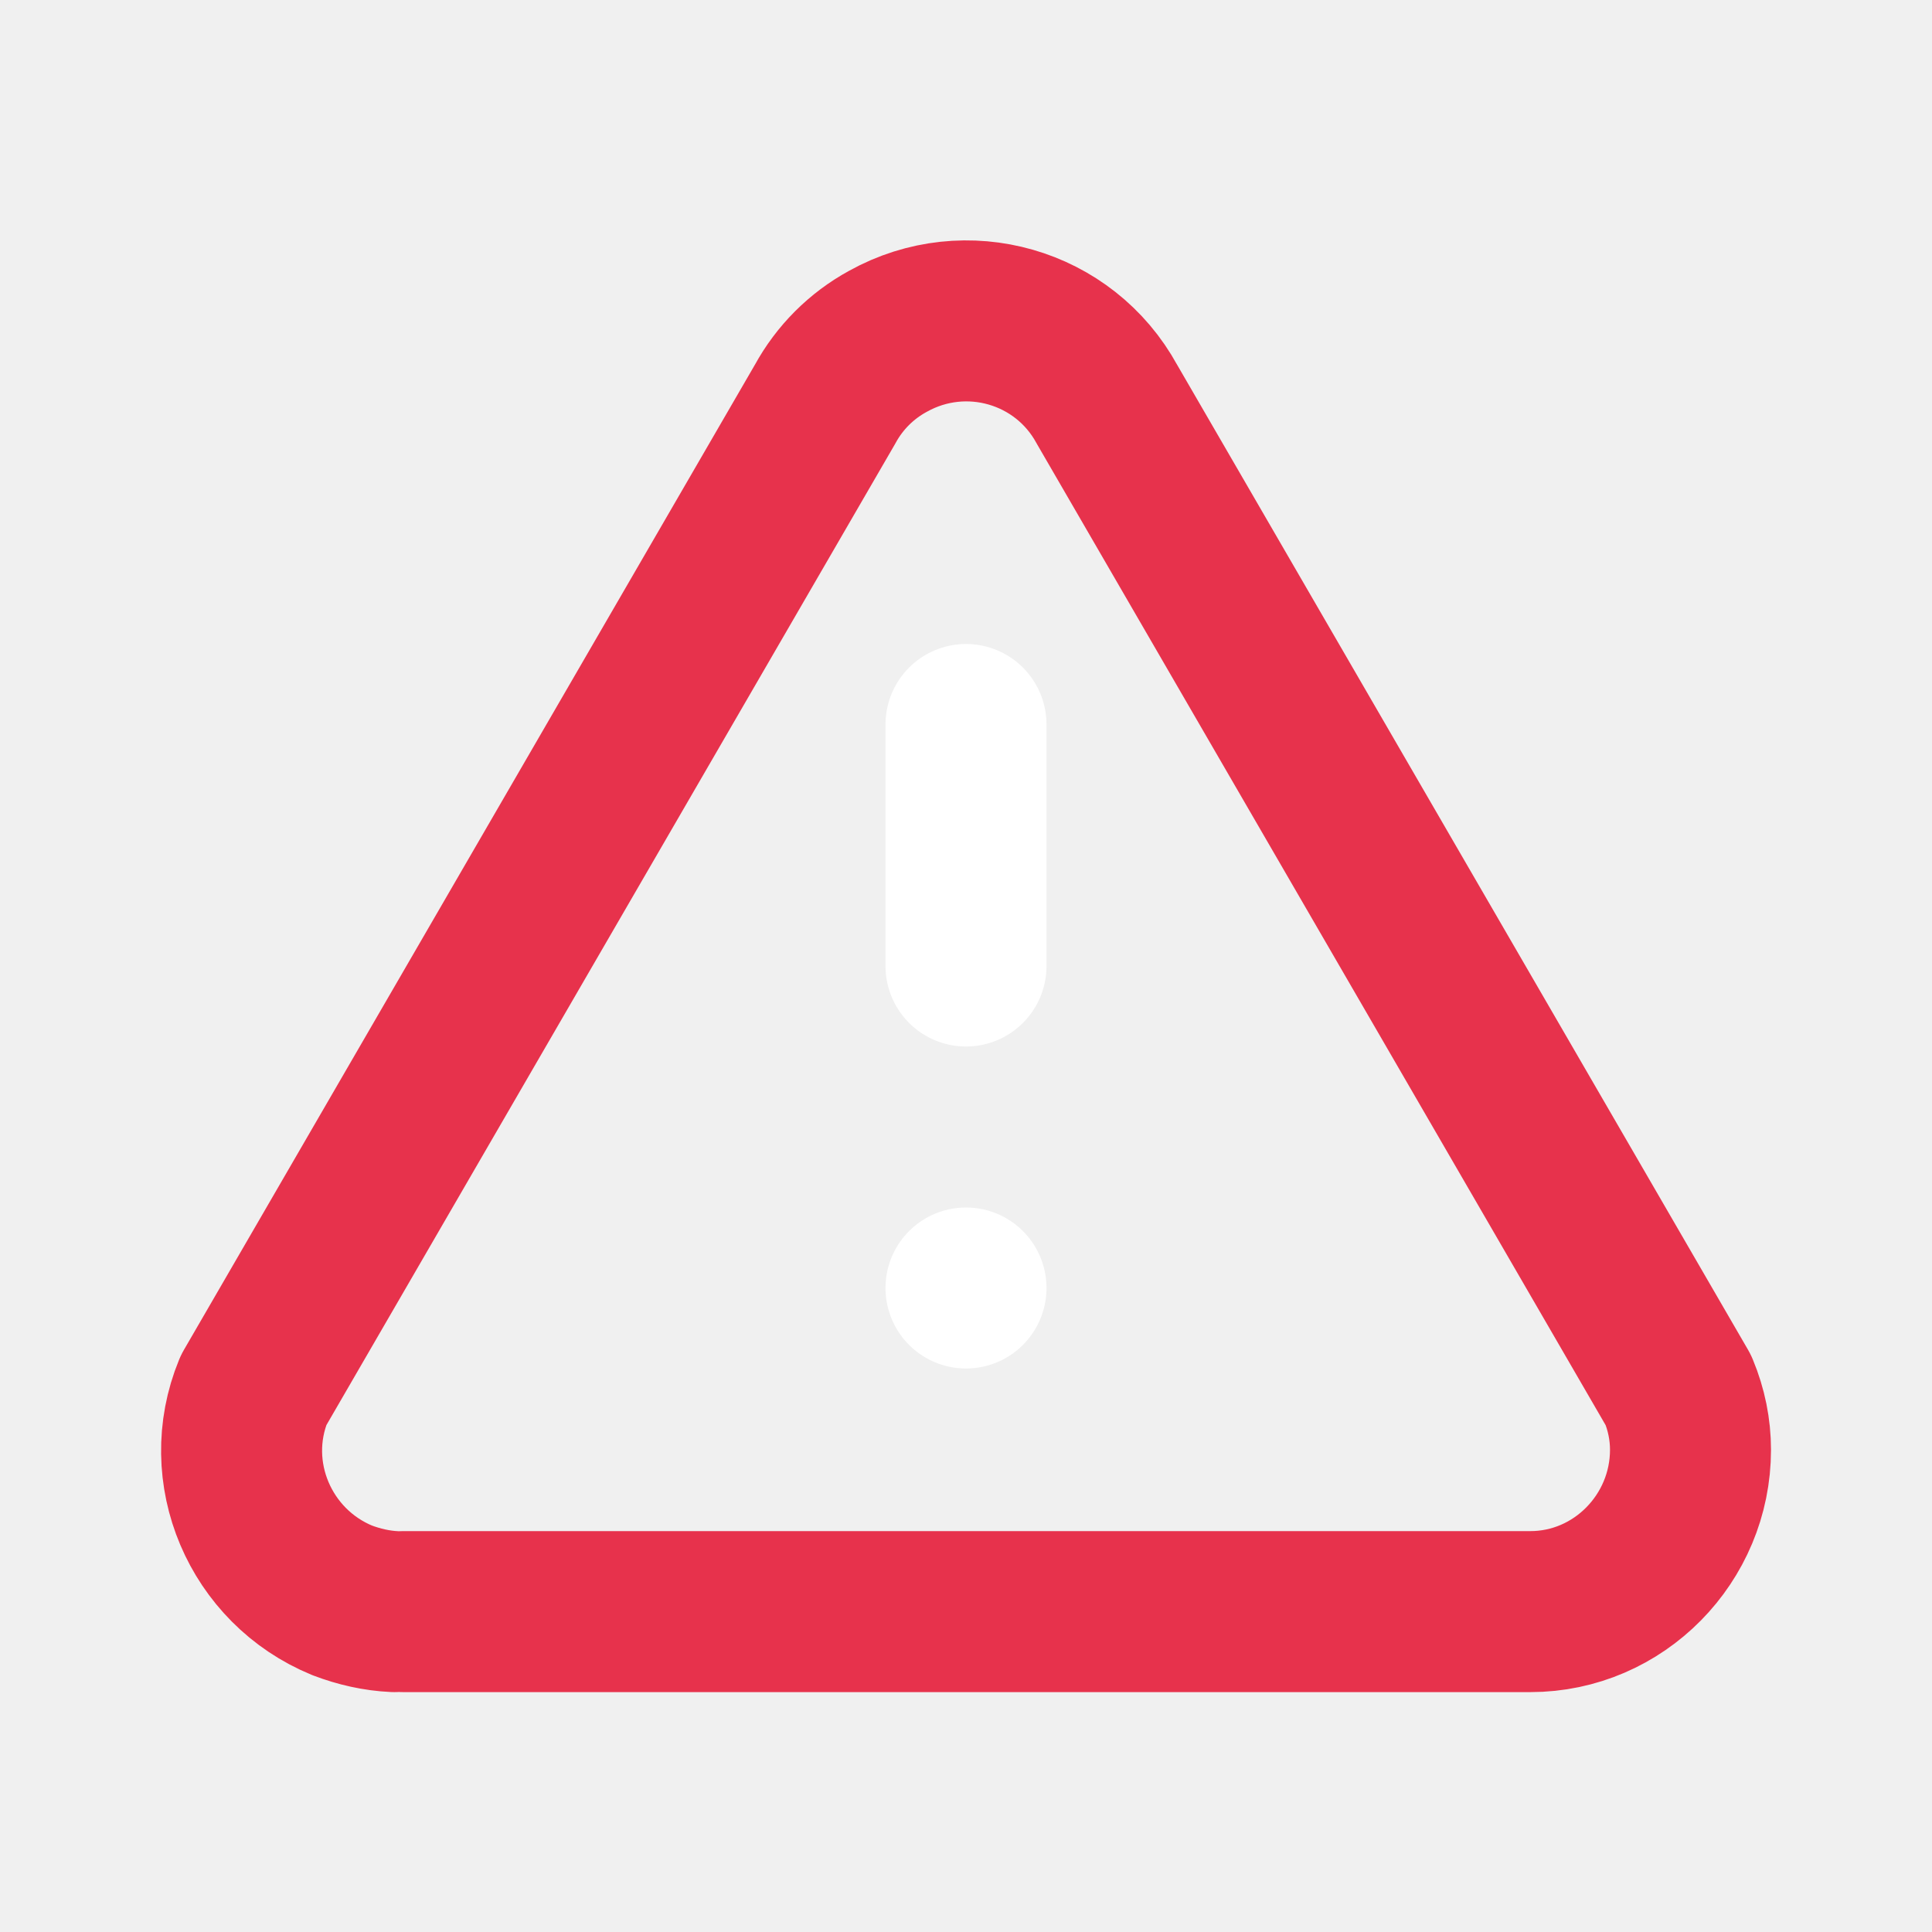
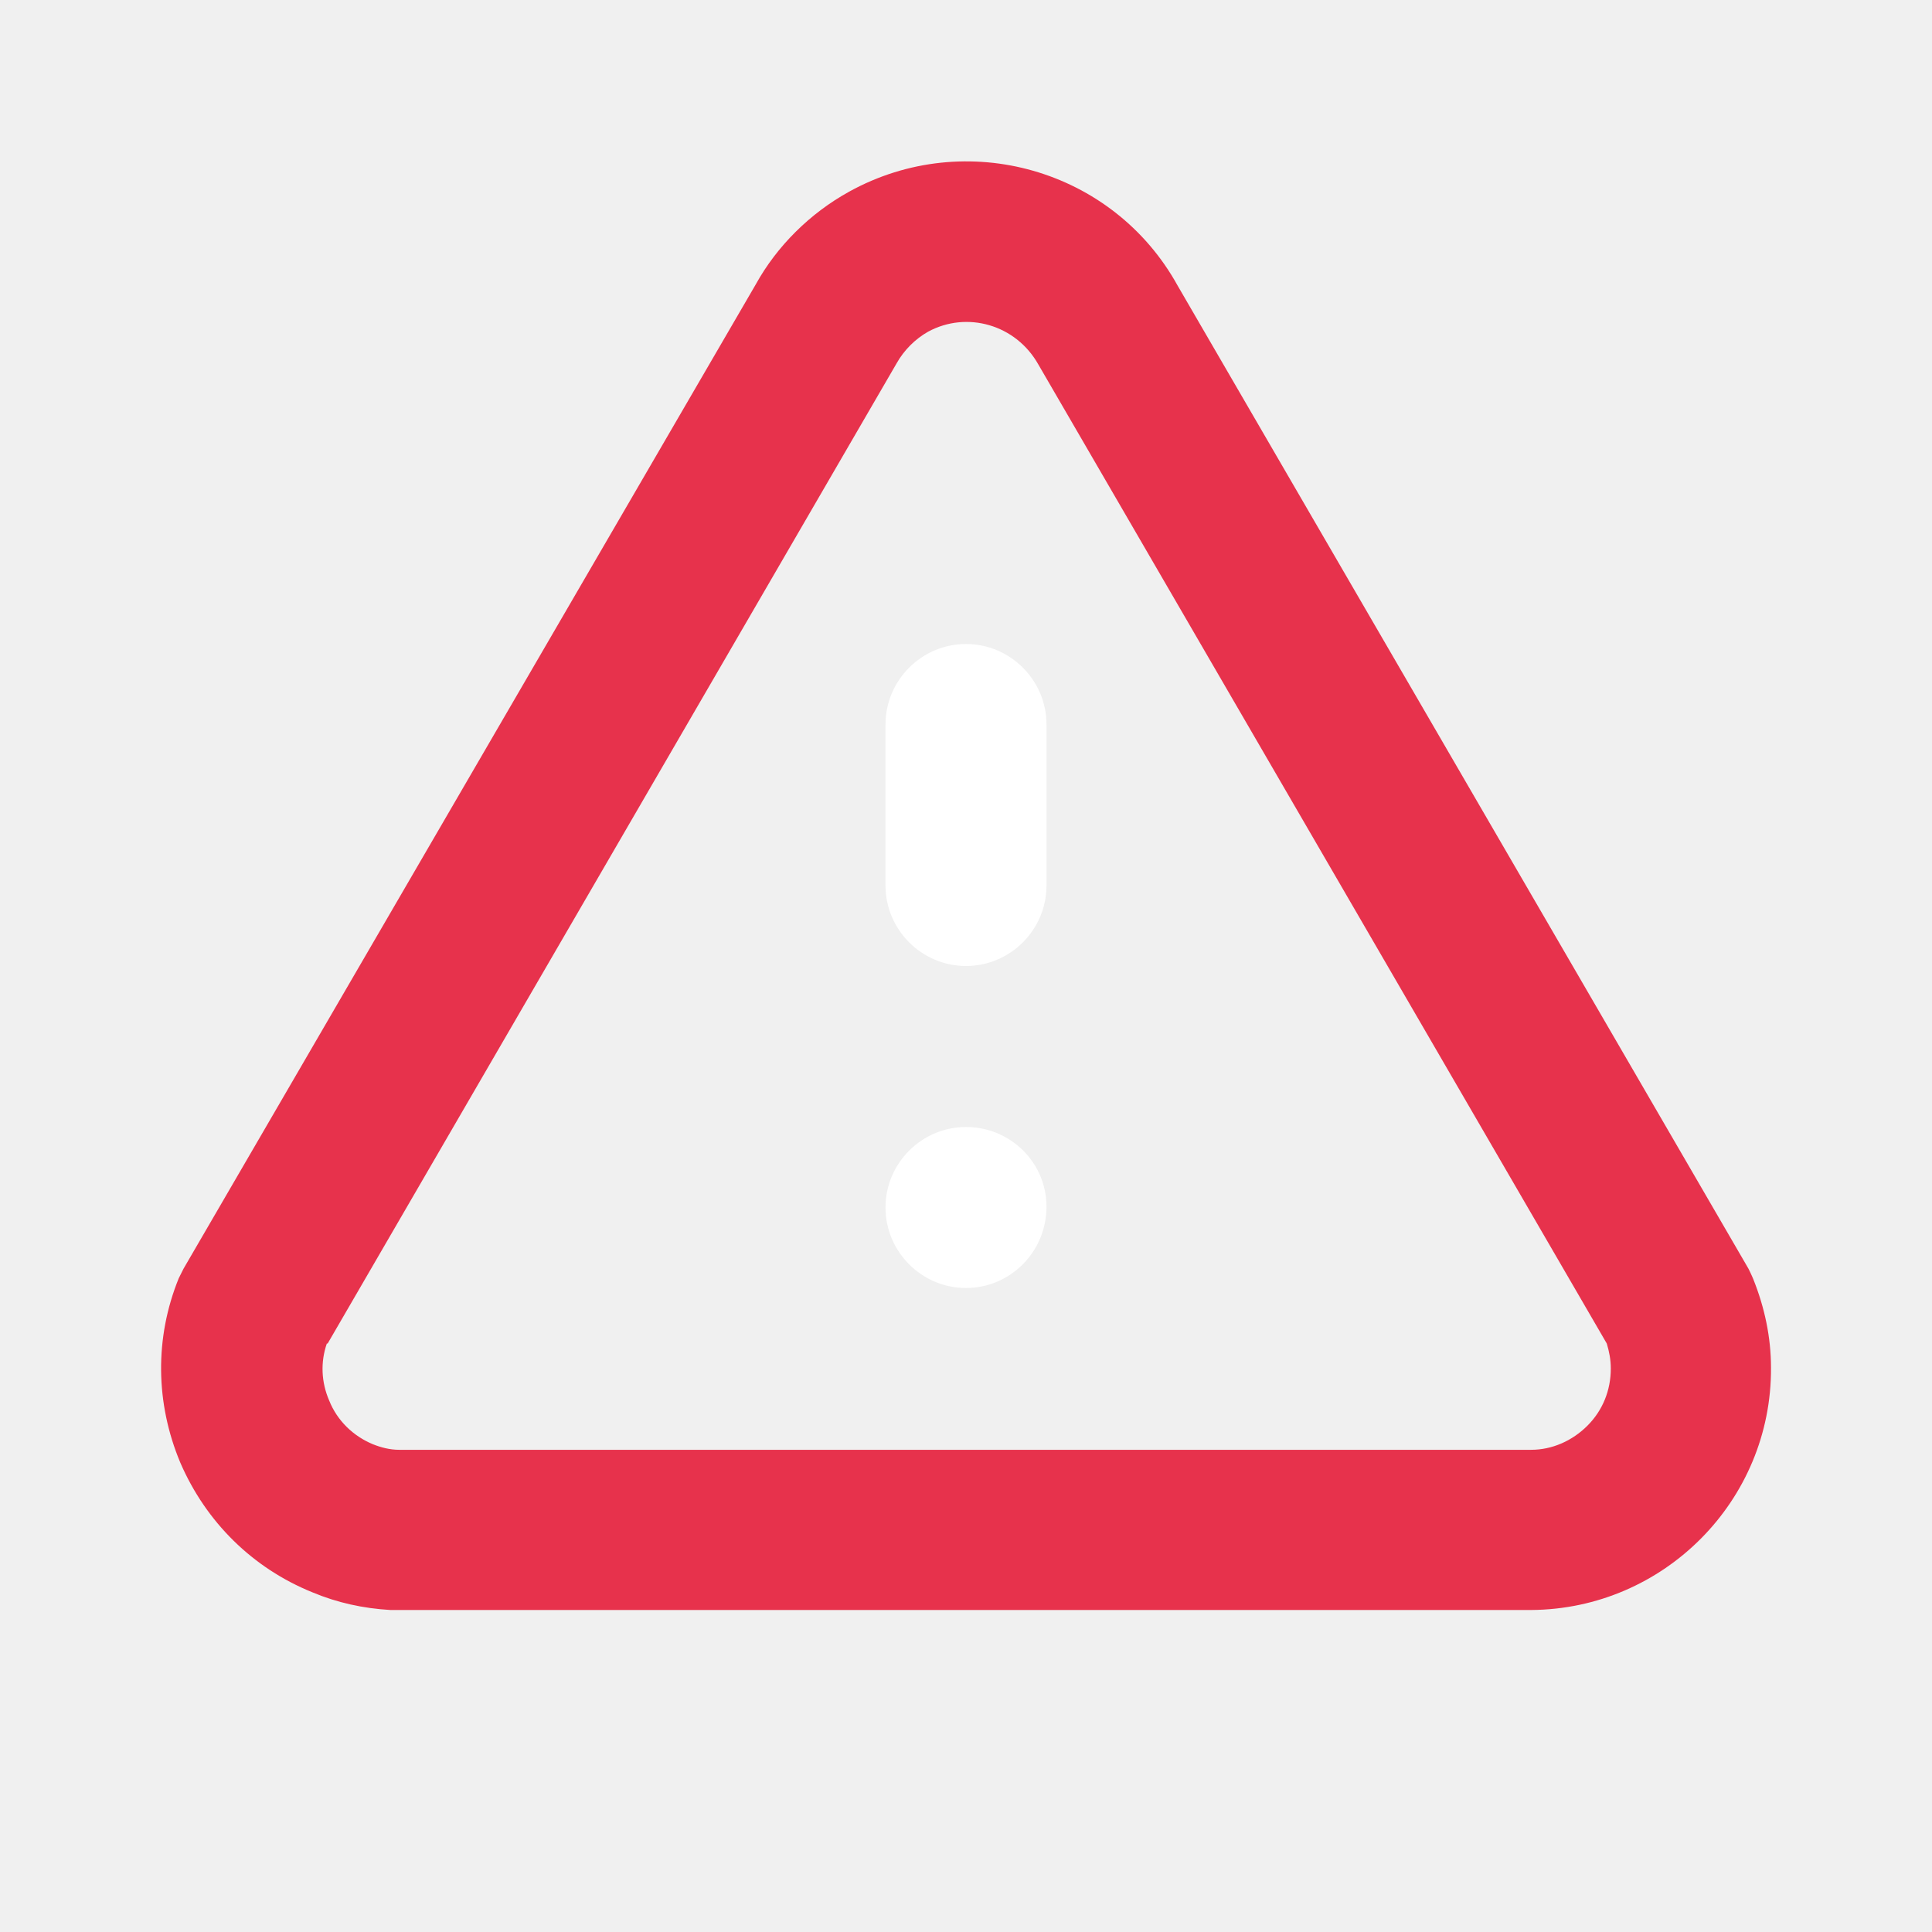
<svg xmlns="http://www.w3.org/2000/svg" viewBox="0 0 24 24">
-   <g fill="none" stroke-linecap="round" stroke-linejoin="round" stroke-width="2">
-     <path d="m5.01,20.02h14c1.1,0,1.99-.91,1.99-2.01,0-.25-.05-.5-.15-.74l-7.1-12.25c-.53-.97-1.75-1.32-2.72-.78-.33.18-.6.45-.78.78l-7.1,12.25c-.42,1.02.08,2.19,1.1,2.61.21.08.43.13.65.14" stroke="#e7324c" />
-     <path d="m12,9v3" stroke="#fff" />
-     <path d="m12,16h0" stroke="#fff" />
-   </g>
+   <path d="m12 16c-.55 0-1-.45-1-1s.45-1 1-1 1 .44 1 .99c0 .56-.45 1.01-1 1.01zm0-4c-.55 0-1-.45-1-1v-2c0-.55.45-1 1-1s1 .45 1 1v2c0 .55-.45 1-1 1z" fill="#fff" />
+   <path d="m4.9 20s-.04 0-.05 0c-.34-.02-.66-.09-.97-.22-.74-.3-1.32-.87-1.64-1.61-.31-.74-.32-1.55-.02-2.29.02-.04.04-.08.06-.12l7.11-12.23c.26-.47.67-.88 1.16-1.15 1.45-.8 3.28-.28 4.08 1.17l7.09 12.21s.04.08.06.13c.14.35.22.72.22 1.1.01 1.65-1.33 3-2.98 3.01zm-.84-3.31c-.08.23-.07.48.03.71.1.25.3.44.54.54.1.04.21.07.33.07h.06 14c.26 0 .51-.11.7-.3s.29-.44.29-.71c0-.11-.02-.21-.05-.31l-7.06-12.16c-.28-.5-.89-.67-1.37-.41-.16.09-.3.23-.39.39l-7.07 12.18z" fill="#e7324c" />
</svg>
